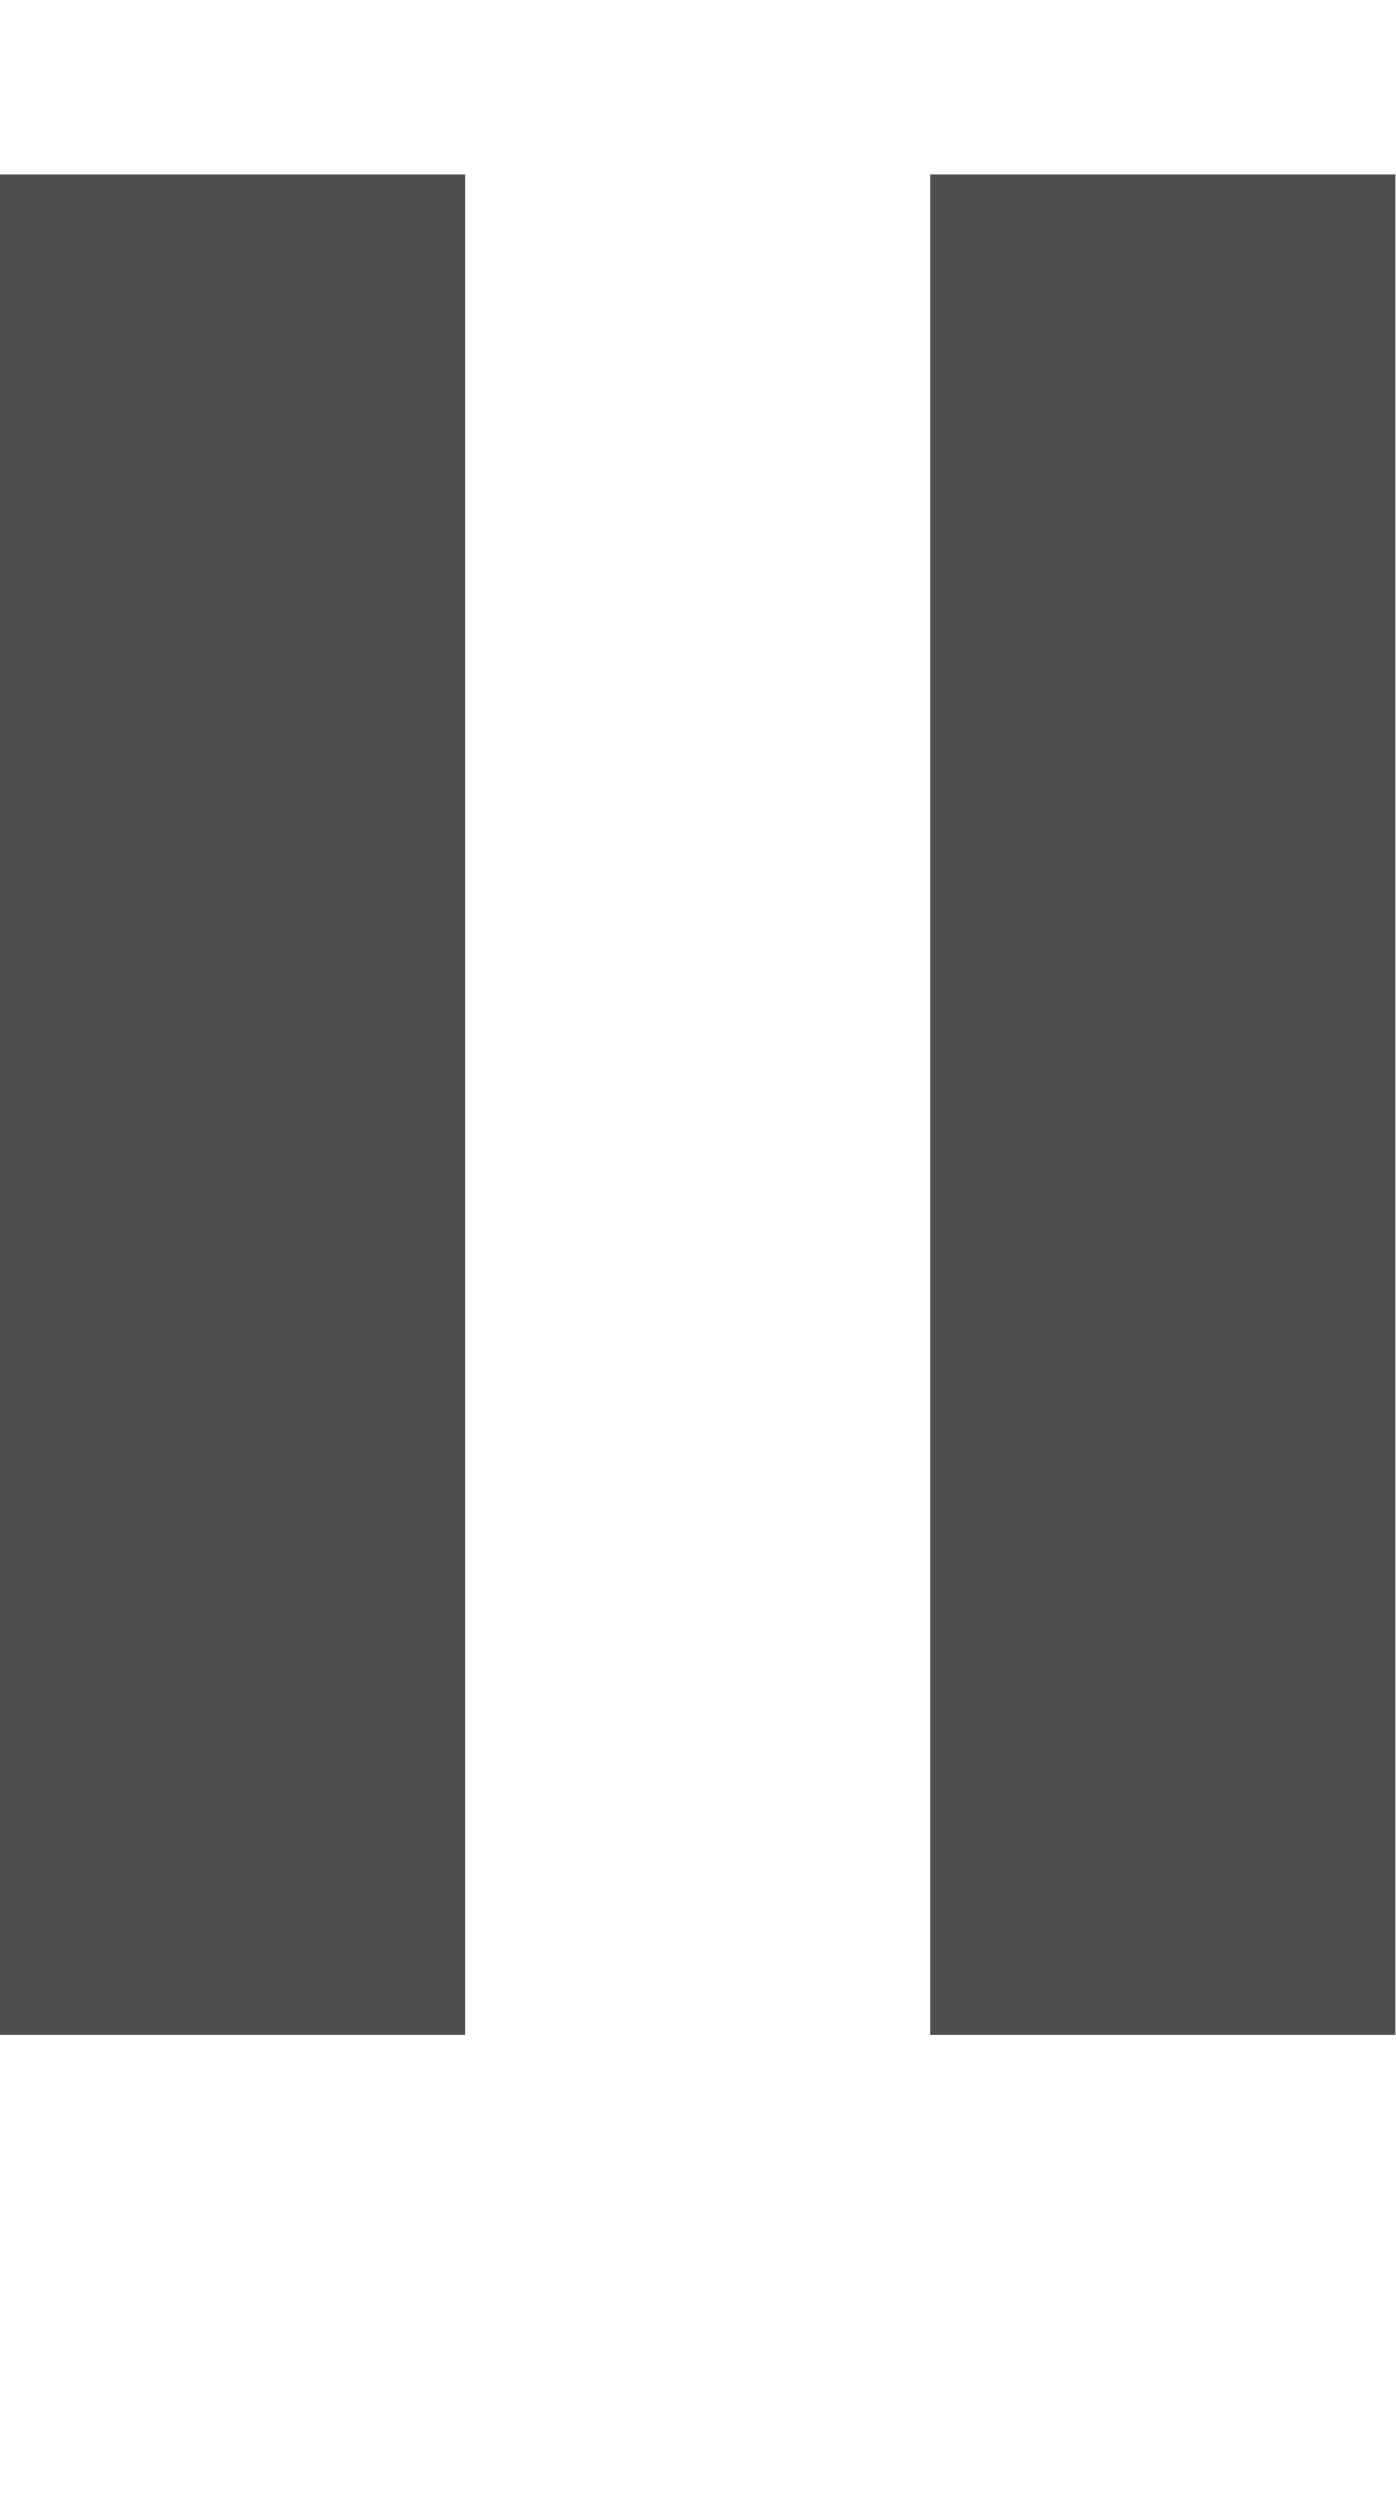
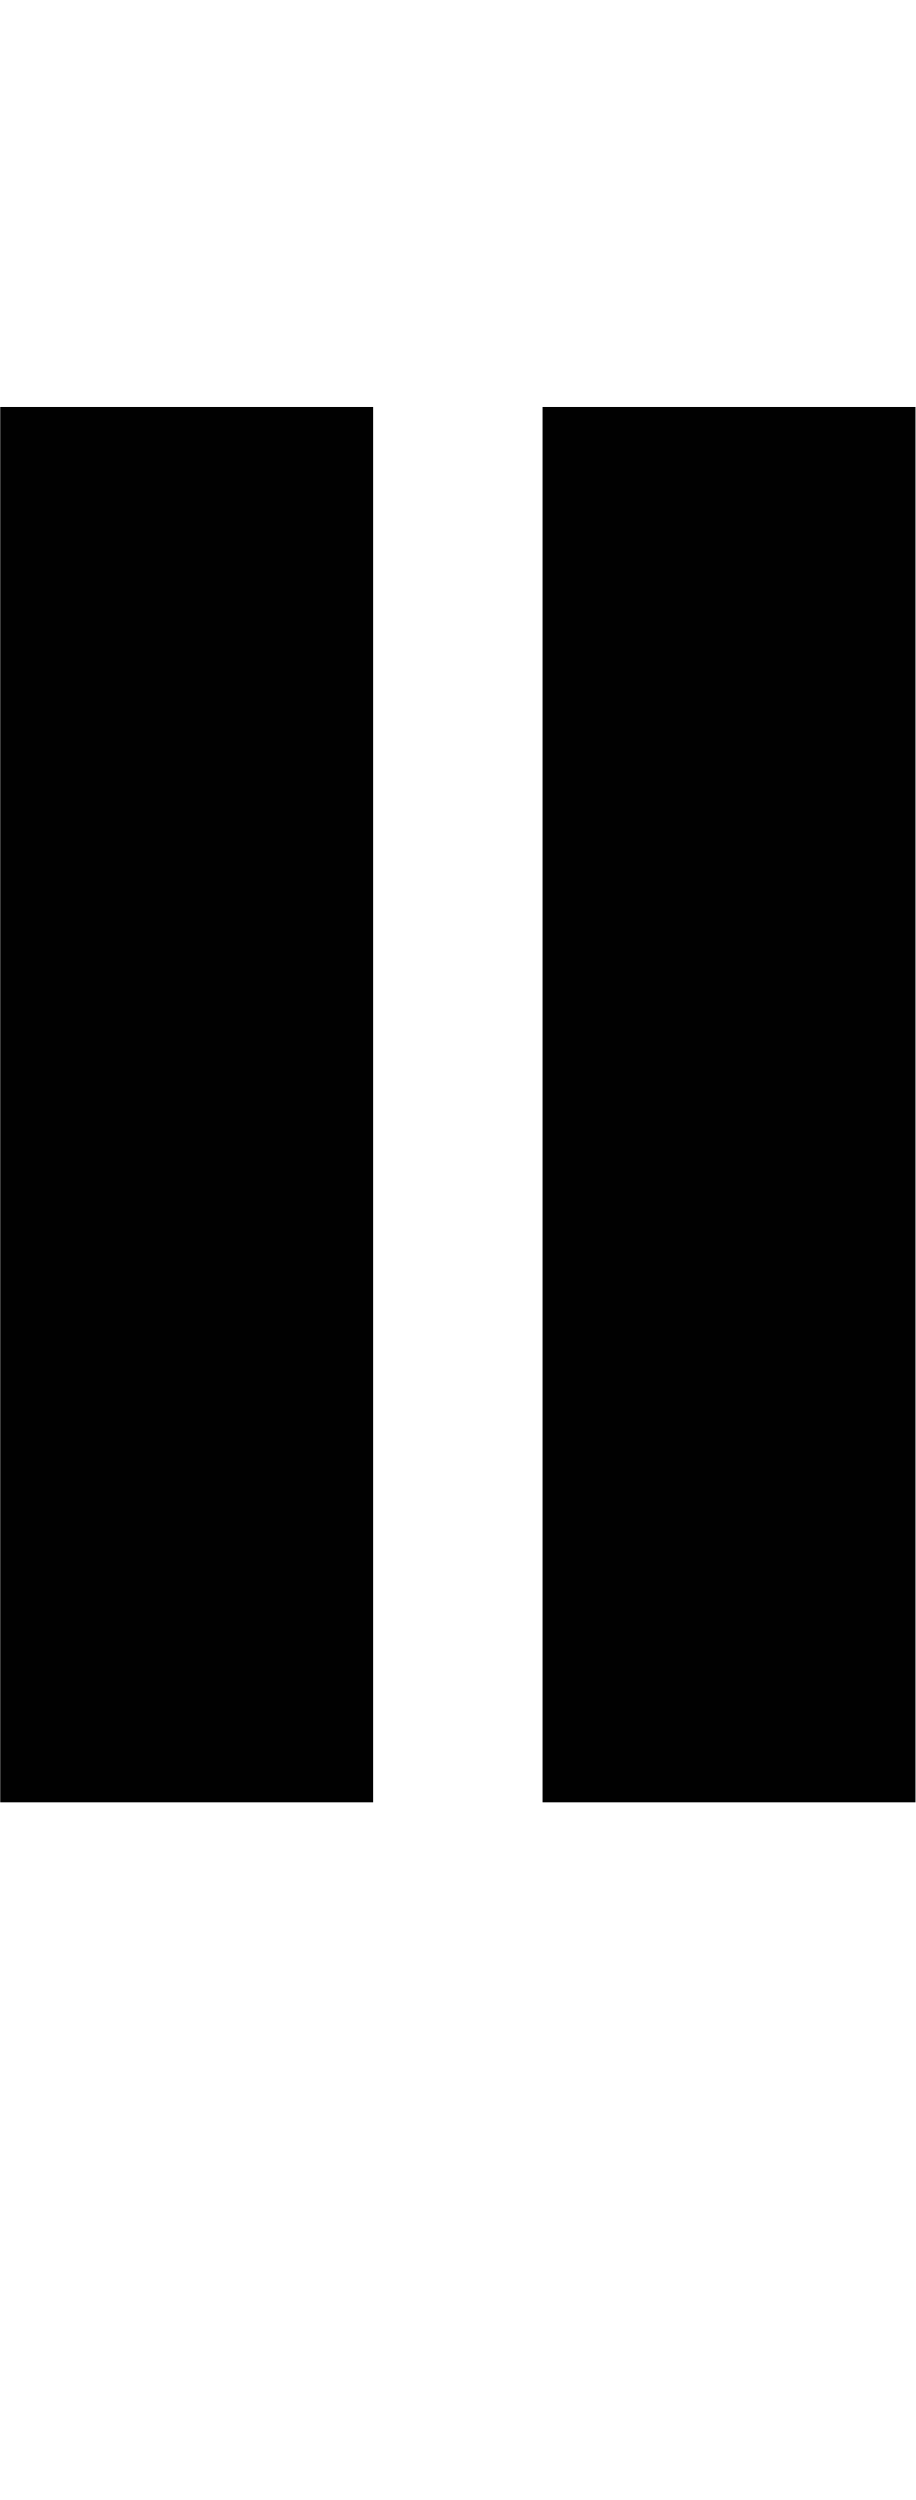
- <svg xmlns="http://www.w3.org/2000/svg" version="1.1" id="Layer_1" x="0px" y="0px" width="24px" height="43px" viewBox="0 0 24 43" style="enable-background:new 0 0 24 43;" xml:space="preserve">
+ <svg xmlns="http://www.w3.org/2000/svg" version="1.1" id="Layer_1" x="0px" y="0px" width="15.75px" height="43px" viewBox="0 0 15.75 43" style="enable-background:new 0 0 15.75 43;" xml:space="preserve">
  <g>
-     <rect y="3" style="fill:#4E4E50;" width="8" height="32" />
-     <rect x="16" y="3" style="fill:#4E4E50;" width="8" height="32" />
+     <rect x="0.004" y="7" style="fill:#010101;" width="6.414" height="24" />
+     <rect x="9.332" y="7" style="fill:#010101;" width="6.414" height="24" />
  </g>
</svg>
